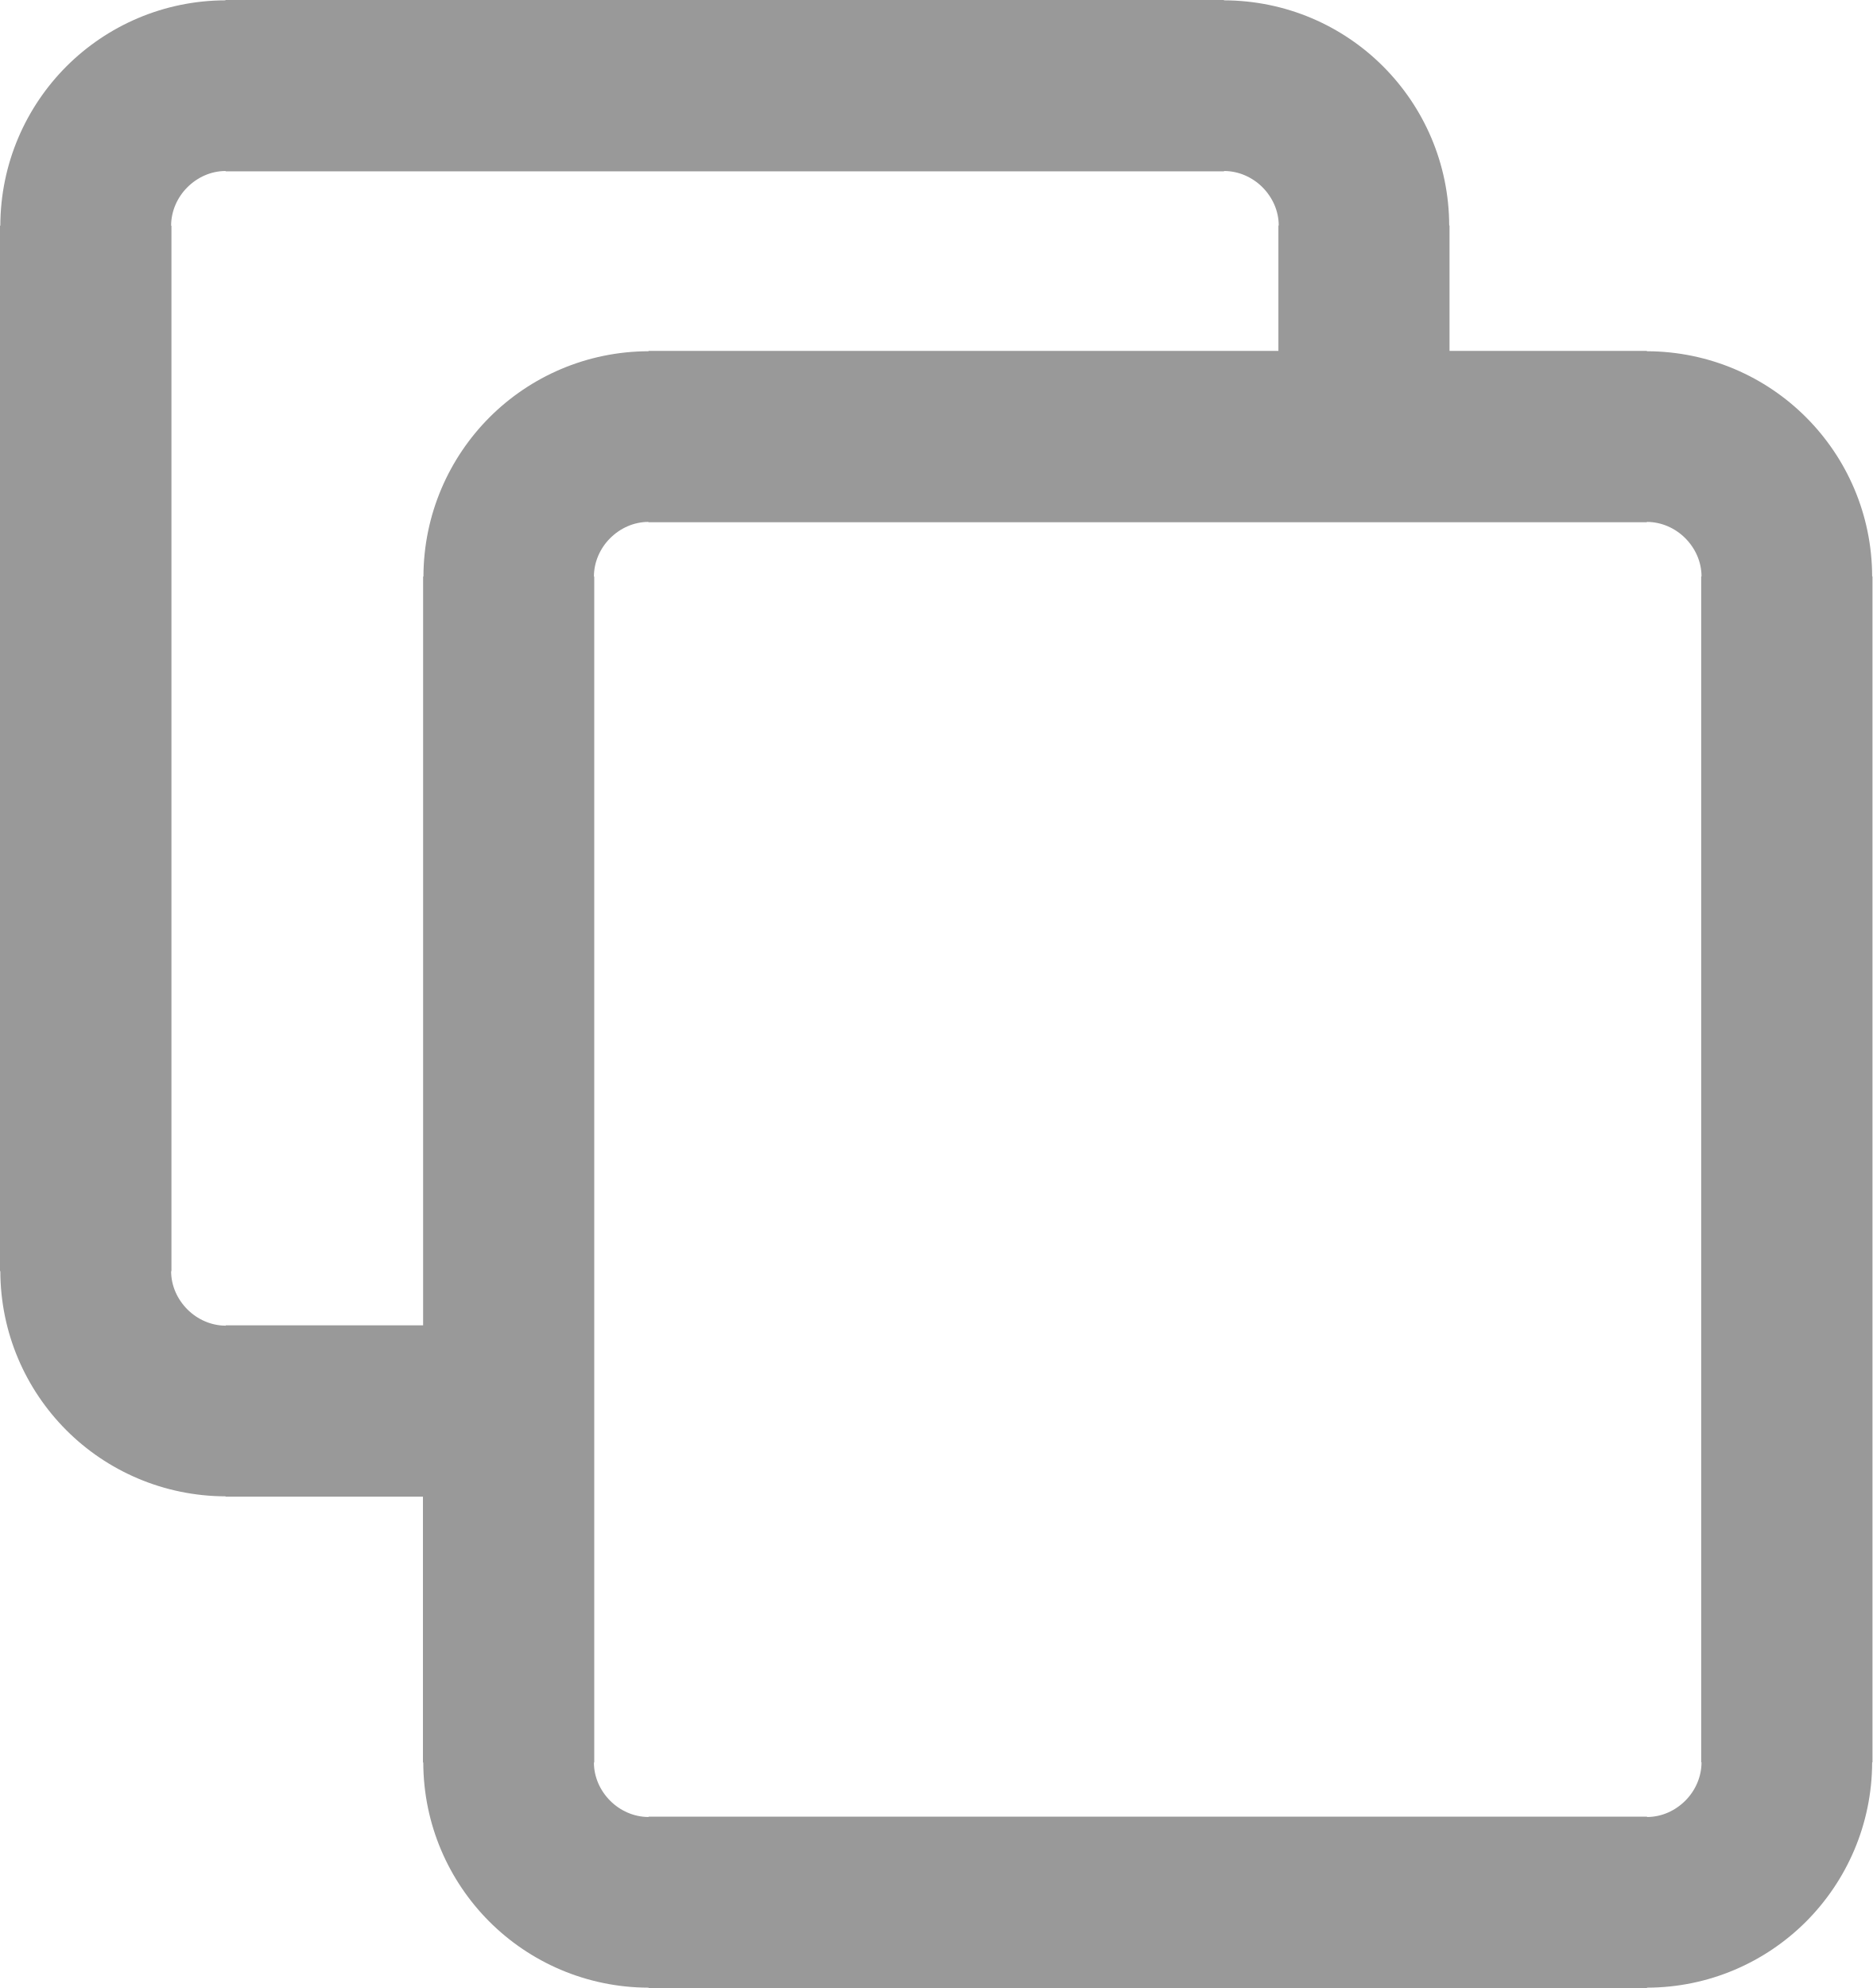
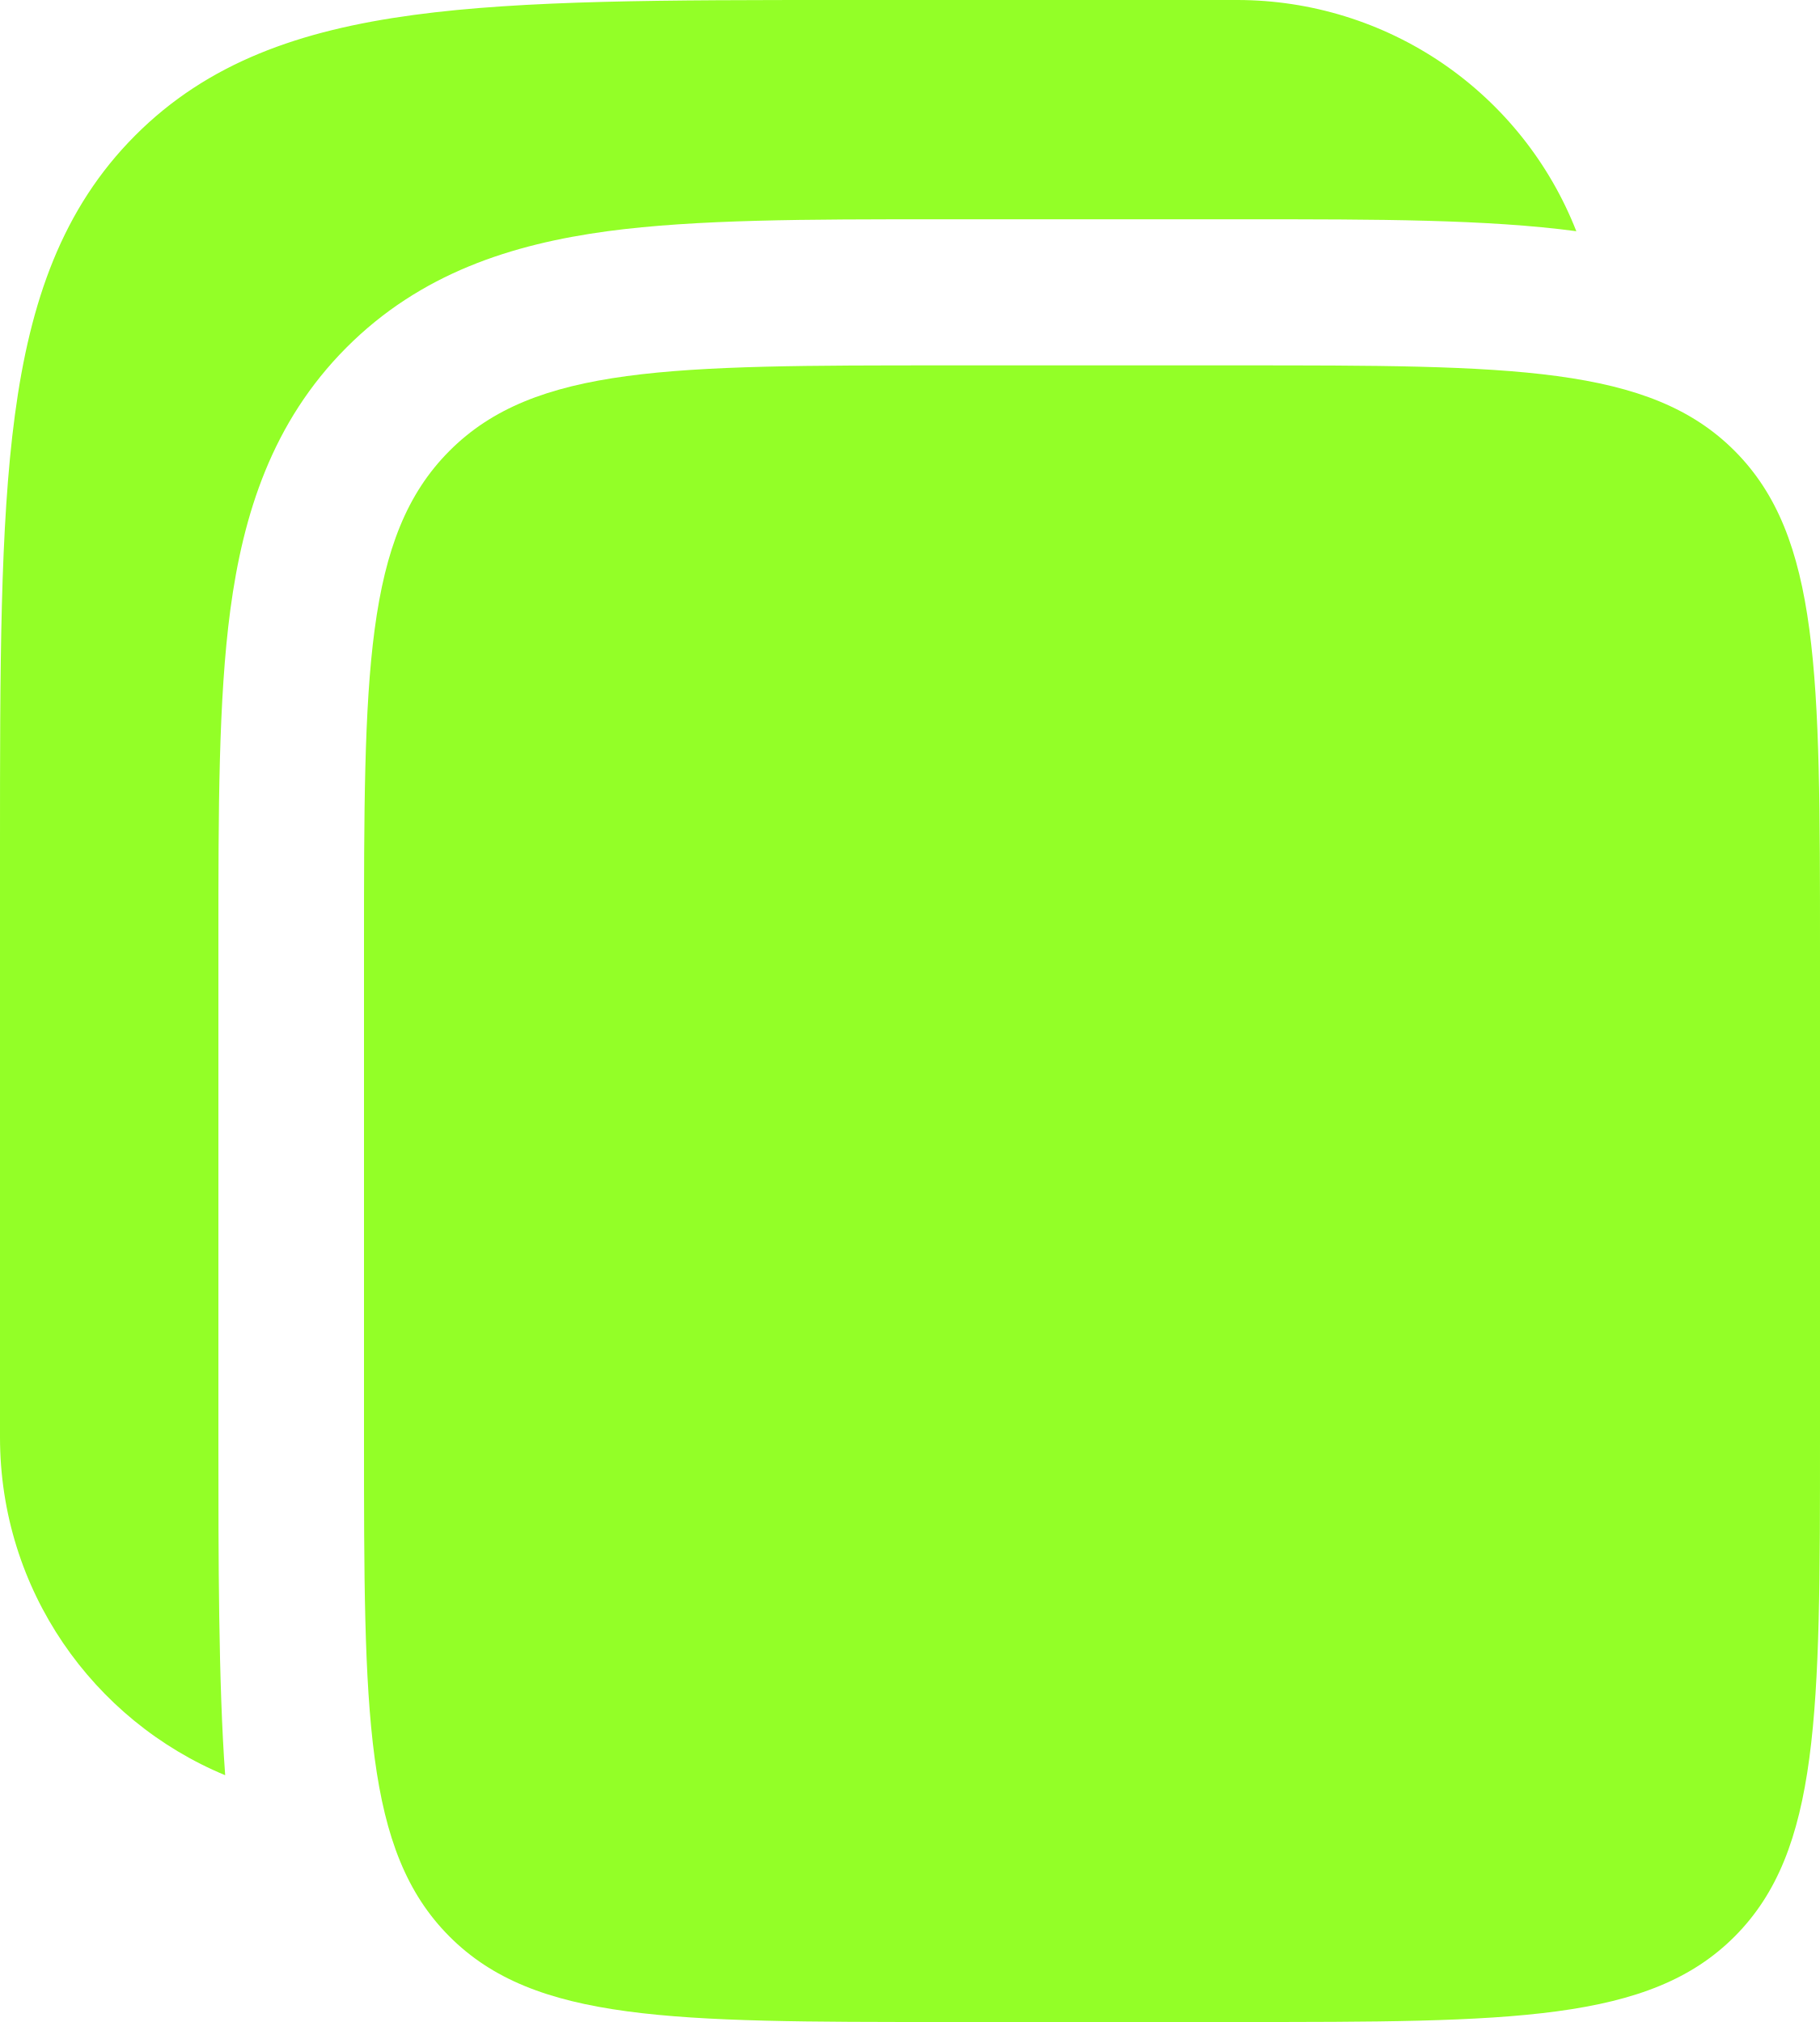
- <svg xmlns="http://www.w3.org/2000/svg" version="1.1" id="Layer_1" x="0px" y="0px" viewBox="0 0 115.77 122.88" style="enable-background:new 0 0 115.77 122.88" xml:space="preserve">
-   <style type="text/css">.st0{fill-rule:evenodd;clip-rule:evenodd;}</style>
-   <g>
-     <path fill="#999999" class="st0" d="M89.62,13.96v7.73h12.19h0.01v0.02c3.85,0.01,7.34,1.57,9.86,4.1c2.5,2.51,4.06,5.98,4.07,9.82h0.02v0.02 v73.27v0.01h-0.02c-0.01,3.84-1.57,7.33-4.1,9.86c-2.51,2.5-5.98,4.06-9.82,4.07v0.02h-0.02h-61.7H40.1v-0.02 c-3.84-0.01-7.34-1.57-9.86-4.1c-2.5-2.51-4.06-5.98-4.07-9.82h-0.02v-0.02V92.51H13.96h-0.01v-0.02c-3.84-0.01-7.34-1.57-9.86-4.1 c-2.5-2.51-4.06-5.98-4.07-9.82H0v-0.02V13.96v-0.01h0.02c0.01-3.85,1.58-7.34,4.1-9.86c2.51-2.5,5.98-4.06,9.82-4.07V0h0.02h61.7 h0.01v0.02c3.85,0.01,7.34,1.57,9.86,4.1c2.5,2.51,4.06,5.98,4.07,9.82h0.02V13.96L89.62,13.96z M79.04,21.69v-7.73v-0.02h0.02 c0-0.91-0.39-1.75-1.01-2.37c-0.61-0.61-1.46-1-2.37-1v0.02h-0.01h-61.7h-0.02v-0.02c-0.91,0-1.75,0.39-2.37,1.01 c-0.61,0.61-1,1.46-1,2.37h0.02v0.01v64.59v0.02h-0.02c0,0.91,0.39,1.75,1.01,2.37c0.61,0.61,1.46,1,2.37,1v-0.02h0.01h12.19V35.65 v-0.01h0.02c0.01-3.85,1.58-7.34,4.1-9.86c2.51-2.5,5.98-4.06,9.82-4.07v-0.02h0.02H79.04L79.04,21.69z M105.18,108.92V35.65v-0.02 h0.02c0-0.91-0.39-1.75-1.01-2.37c-0.61-0.61-1.46-1-2.37-1v0.02h-0.01h-61.7h-0.02v-0.02c-0.91,0-1.75,0.39-2.37,1.01 c-0.61,0.61-1,1.46-1,2.37h0.02v0.01v73.27v0.02h-0.02c0,0.91,0.39,1.75,1.01,2.37c0.61,0.61,1.46,1,2.37,1v-0.02h0.01h61.7h0.02 v0.02c0.91,0,1.75-0.39,2.37-1.01c0.61-0.61,1-1.46,1-2.37h-0.02V108.92L105.18,108.92z" />
-   </g>
+ <svg xmlns="http://www.w3.org/2000/svg" width="18" height="20" viewBox="0 0 18 20" fill="none">
+   <path d="M12.24 0H8.346C6.582 0 5.184 0 4.091 0.148C2.965 0.3 2.054 0.62 1.336 1.341C0.617 2.062 0.298 2.977 0.147 4.107C7.45058e-08 5.205 0 6.608 0 8.379V14.217C0 15.725 0.92 17.017 2.227 17.559C2.16 16.649 2.16 15.374 2.16 14.312V9.302C2.16 8.021 2.16 6.916 2.278 6.032C2.405 5.084 2.691 4.176 3.425 3.439C4.159 2.702 5.064 2.415 6.008 2.287C6.888 2.169 7.988 2.169 9.265 2.169H12.335C13.611 2.169 14.709 2.169 15.59 2.287C15.326 1.613 14.865 1.035 14.268 0.627C13.67 0.219 12.963 0.001 12.24 0Z" fill="#93FF27" />
+   <path d="M3.6 9.397C3.6 6.671 3.6 5.308 4.444 4.461C5.287 3.614 6.644 3.614 9.36 3.614H12.24C14.955 3.614 16.313 3.614 17.157 4.461C18 5.308 18 6.671 18 9.397V14.217C18 16.943 18 18.306 17.157 19.153C16.313 20 14.955 20 12.24 20H9.36C6.645 20 5.287 20 4.444 19.153C3.6 18.306 3.6 16.943 3.6 14.217V9.397Z" fill="#93FF27" />
</svg>
